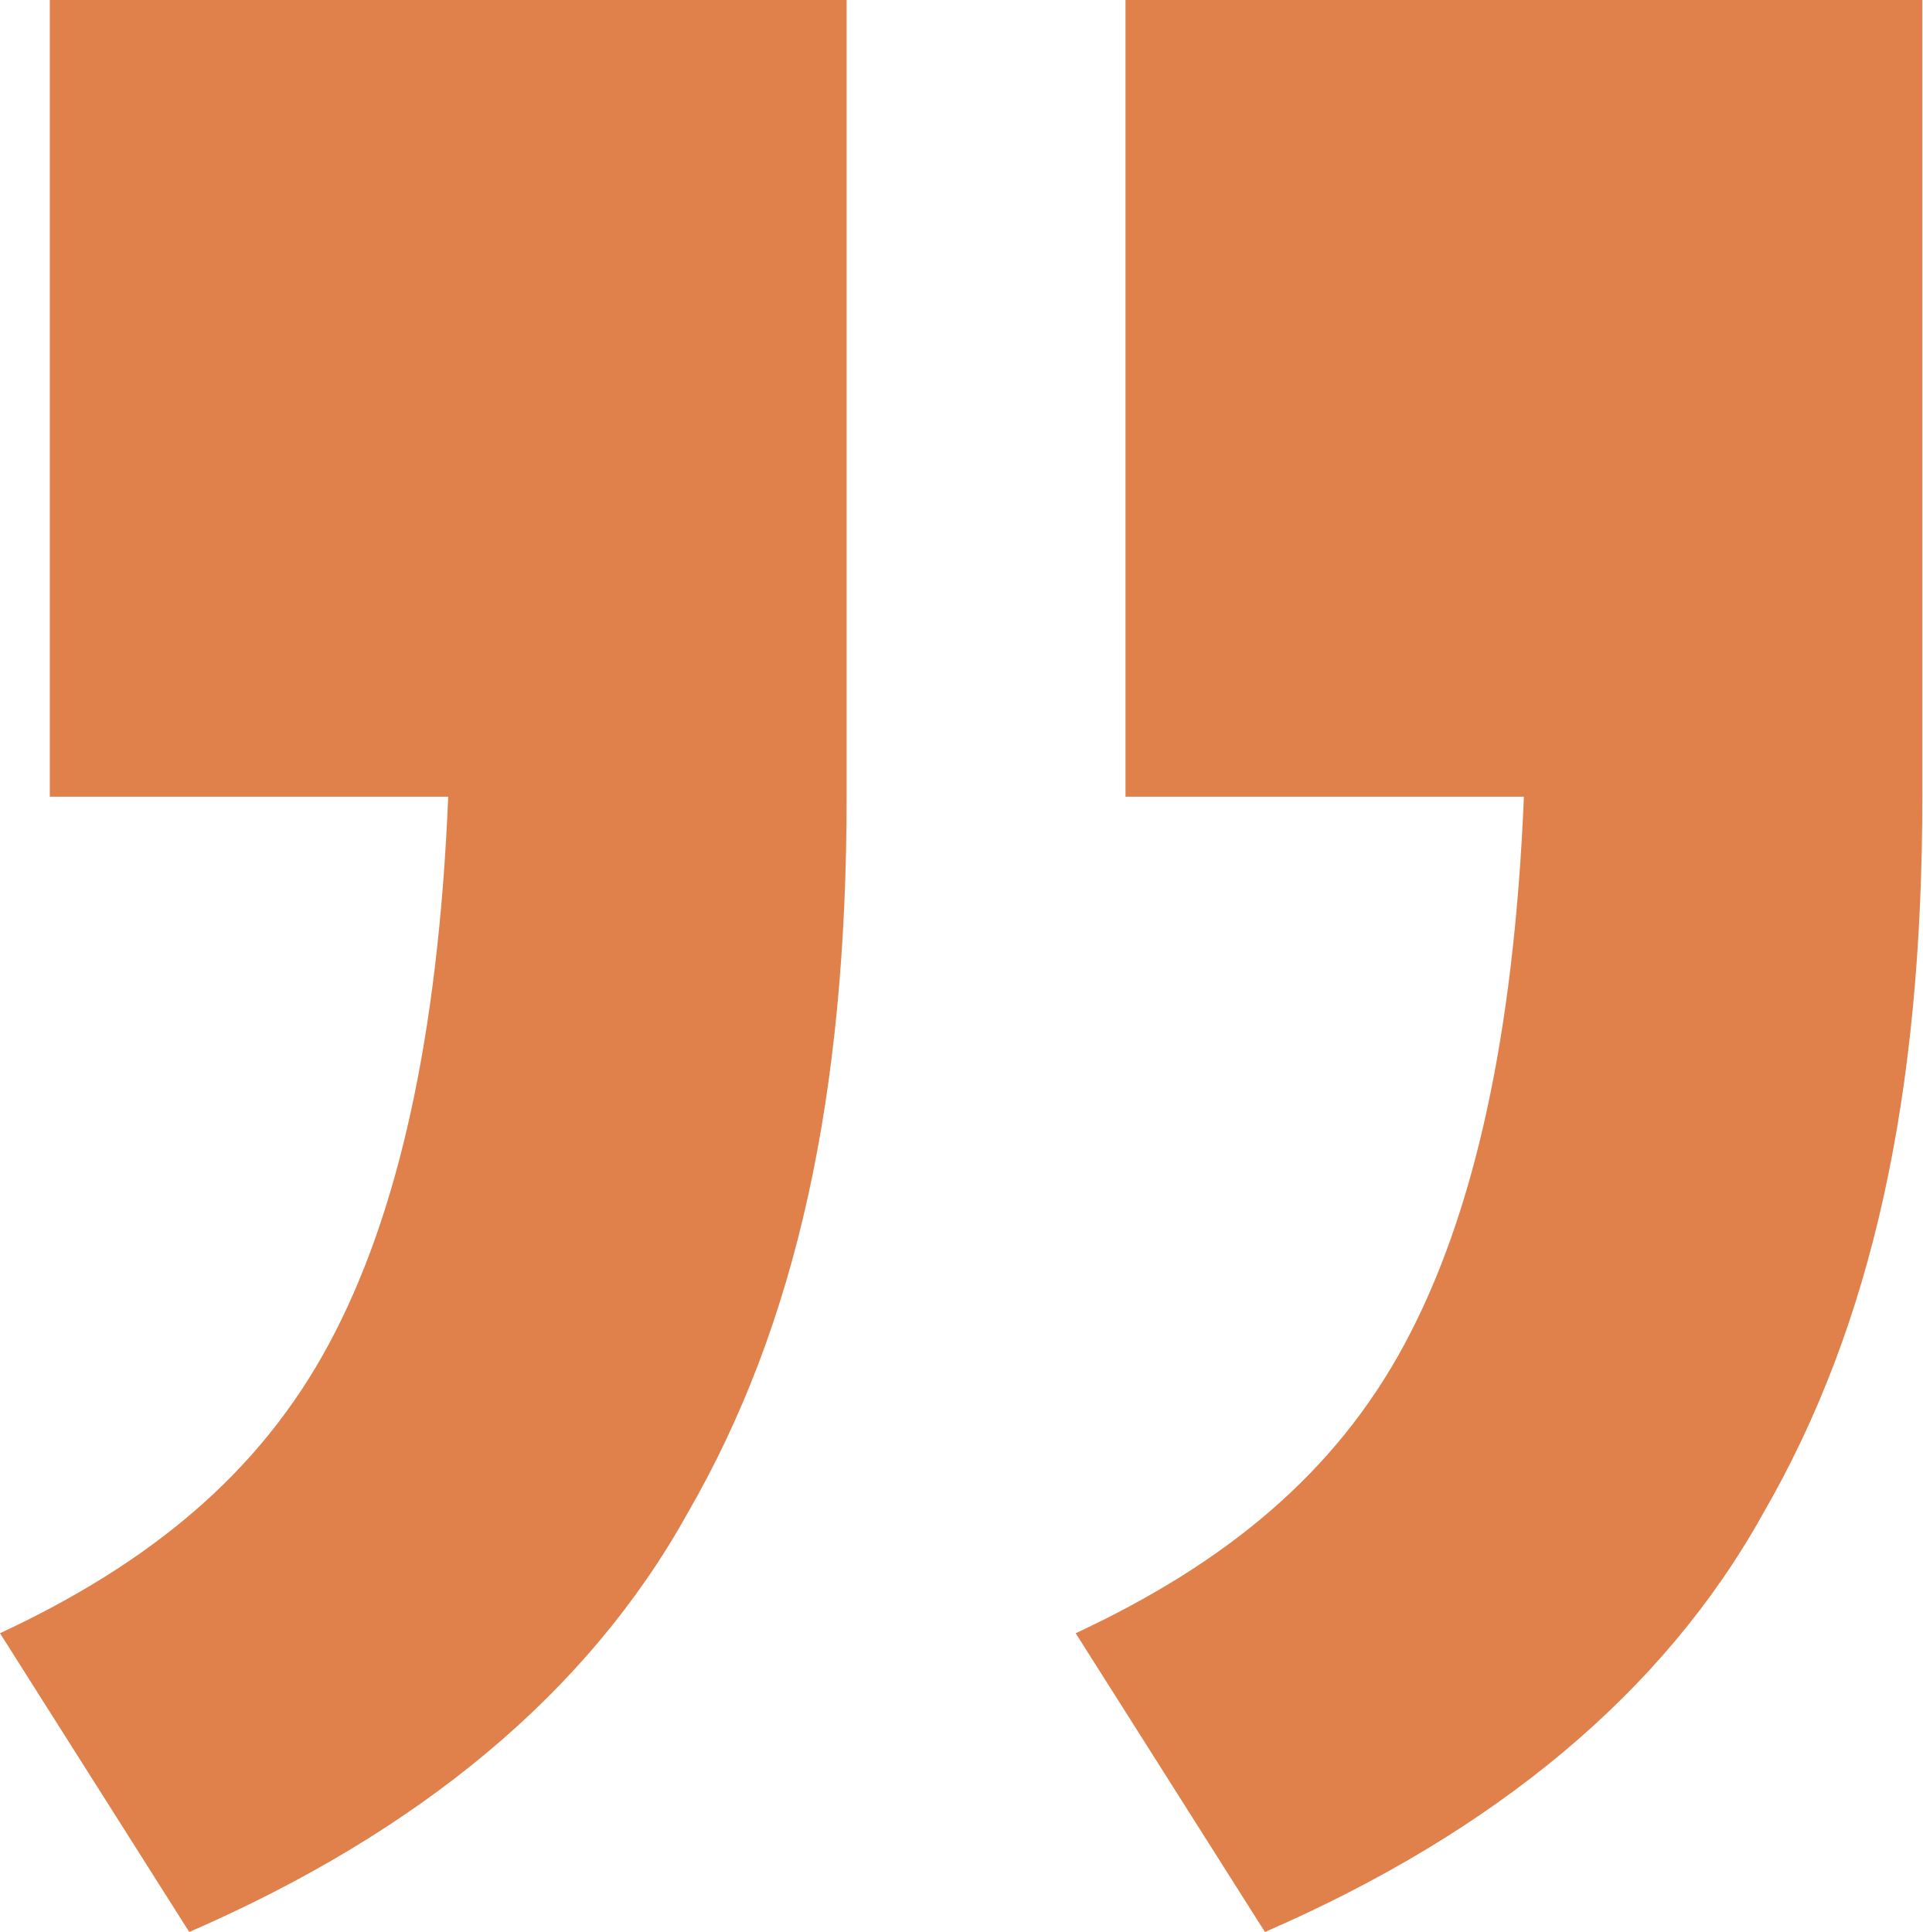
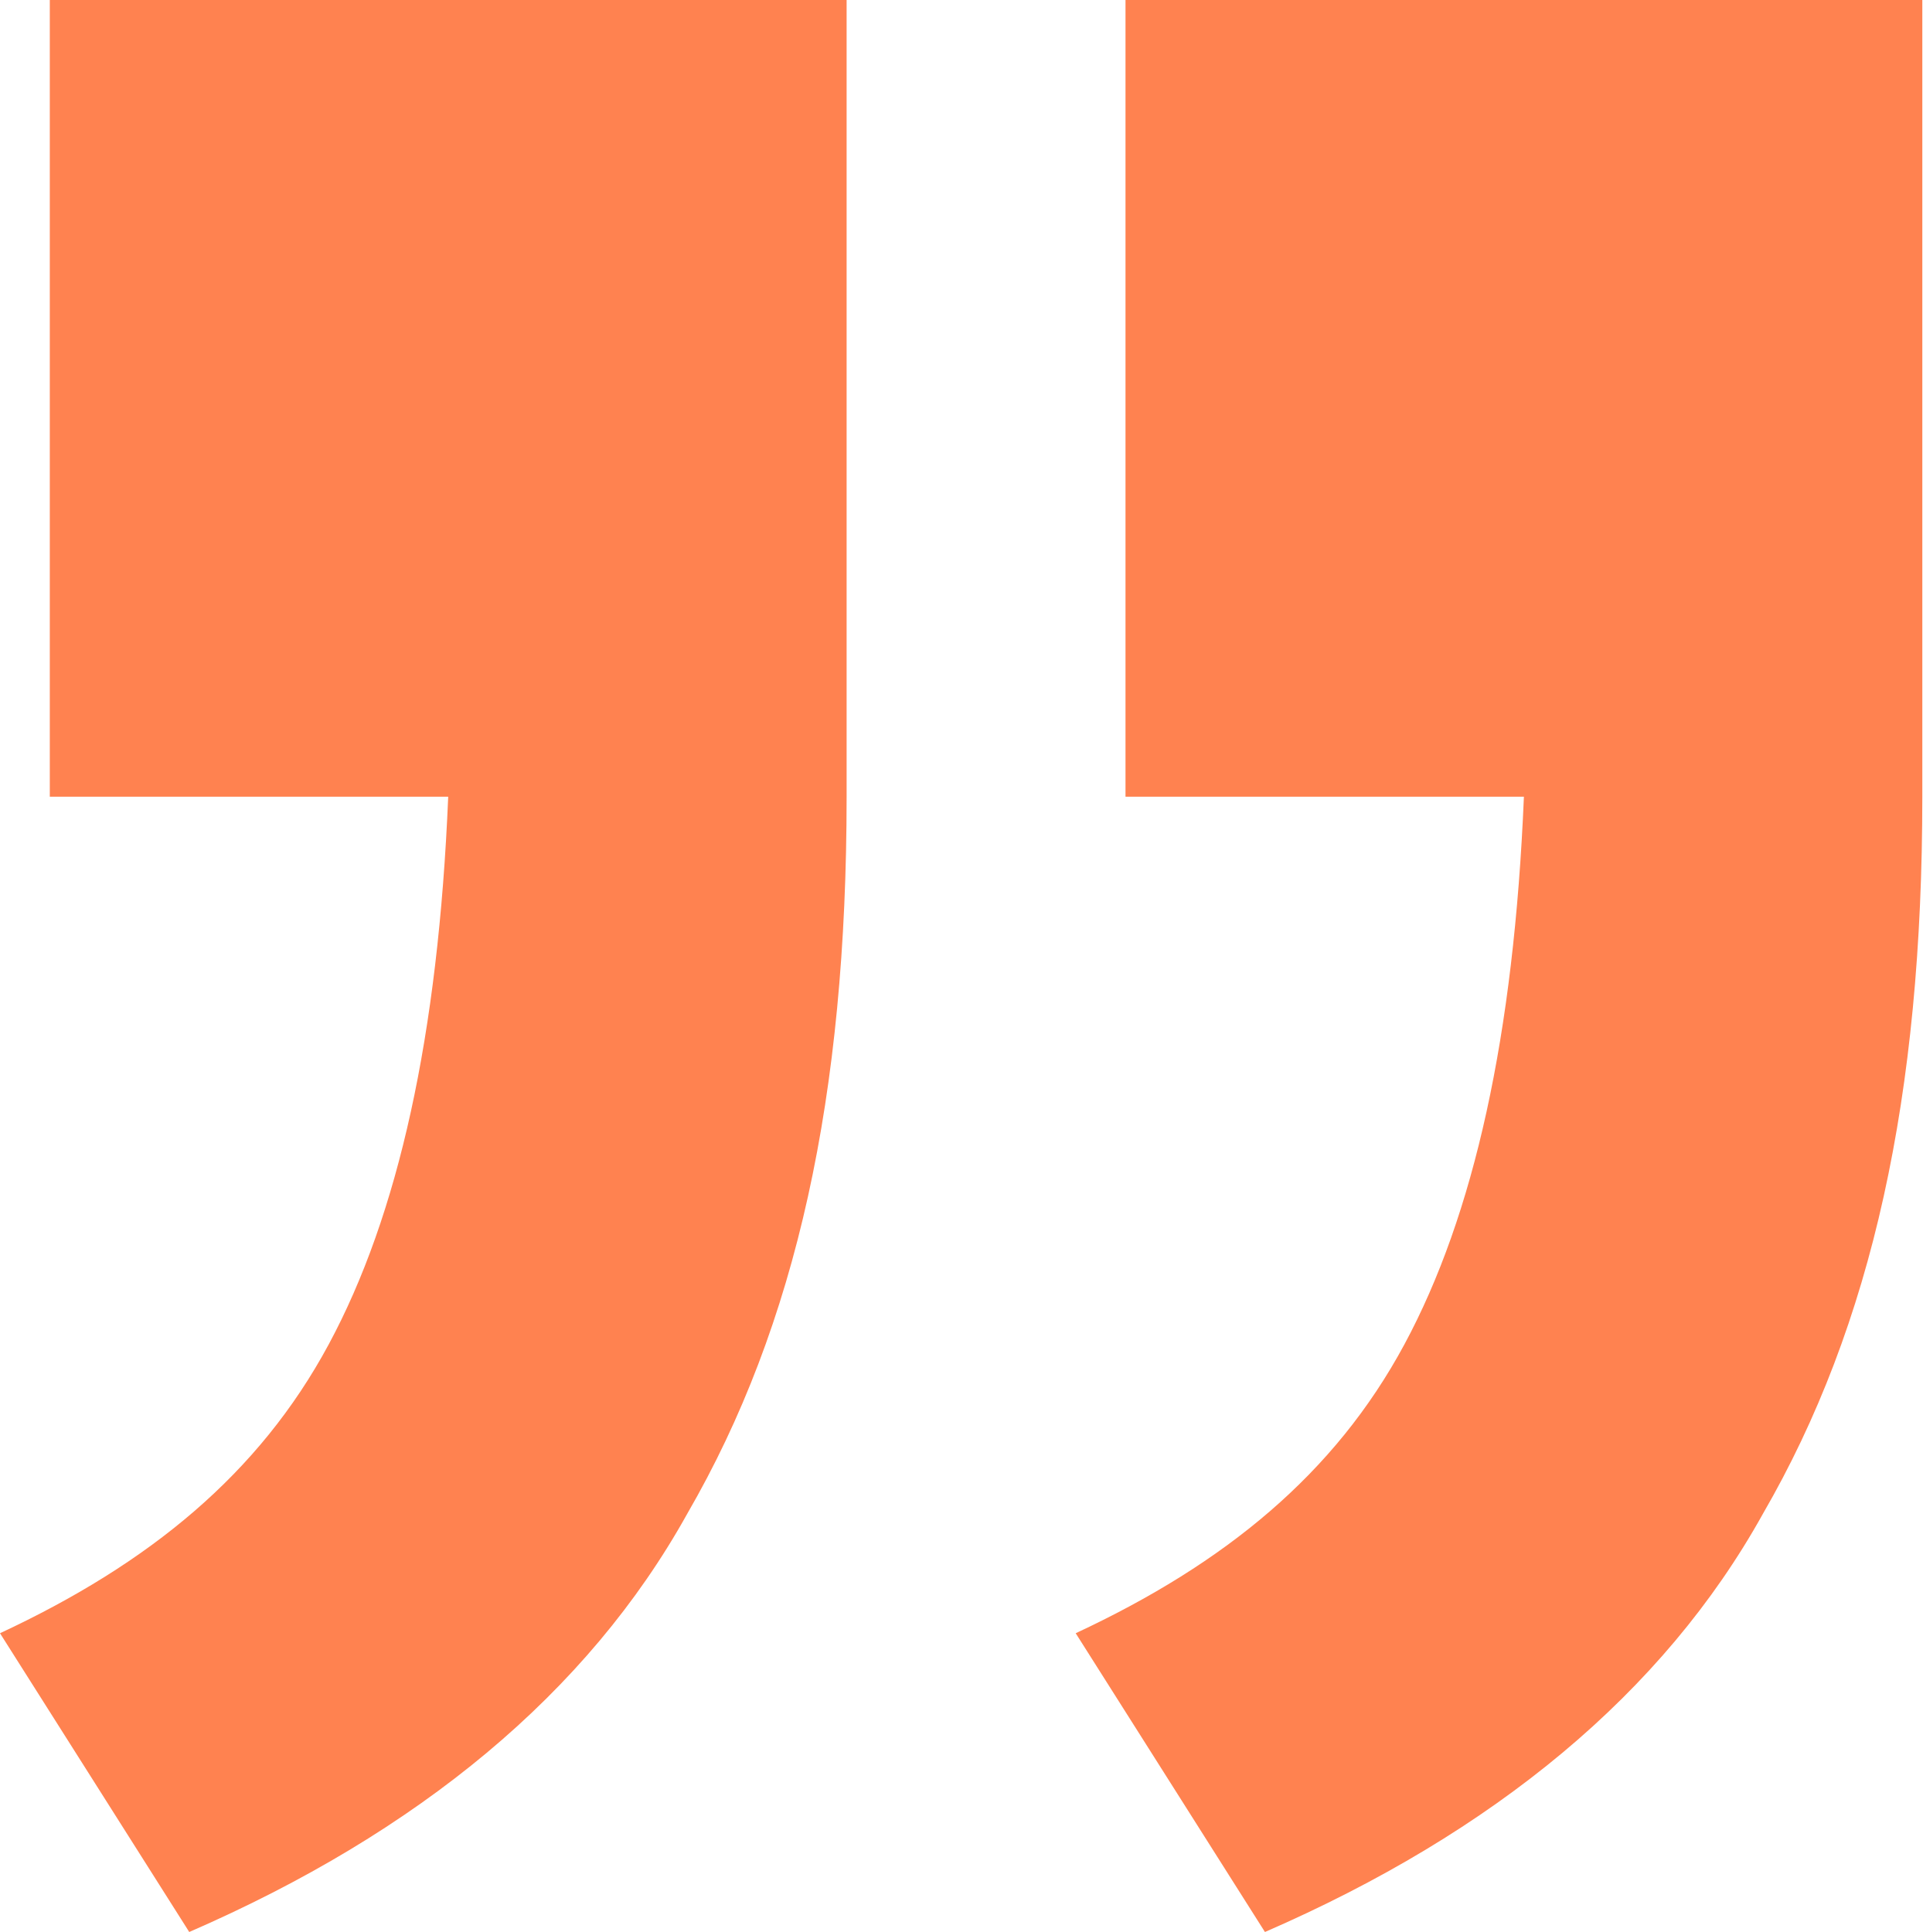
<svg xmlns="http://www.w3.org/2000/svg" version="1.1" id="_x31_" x="0px" y="0px" viewBox="0 0 19.3 19.4" style="enable-background:new 0 0 19.3 19.4;" xml:space="preserve">
  <style type="text/css">
- 	.st0{fill-rule:evenodd;clip-rule:evenodd;fill:#E0814C;}
+ 	.st0{fill-rule:evenodd;clip-rule:evenodd;fill:#ff8250;}
</style>
  <path class="st0" d="M0.5,8V0h8v8c0,3-0.5,5.3-1.6,7.2c-1,1.8-2.7,3.2-5,4.2l-1.9-3c1.5-0.7,2.6-1.6,3.3-2.9C4,12.2,4.4,10.4,4.5,8  H0.5L0.5,8z M11.3,8V0h8v8c0,3-0.5,5.3-1.6,7.2c-1,1.8-2.7,3.2-5,4.2l-1.9-3c1.5-0.7,2.6-1.6,3.3-2.9c0.7-1.3,1.1-3.1,1.2-5.5H11.3z  " />
</svg>
